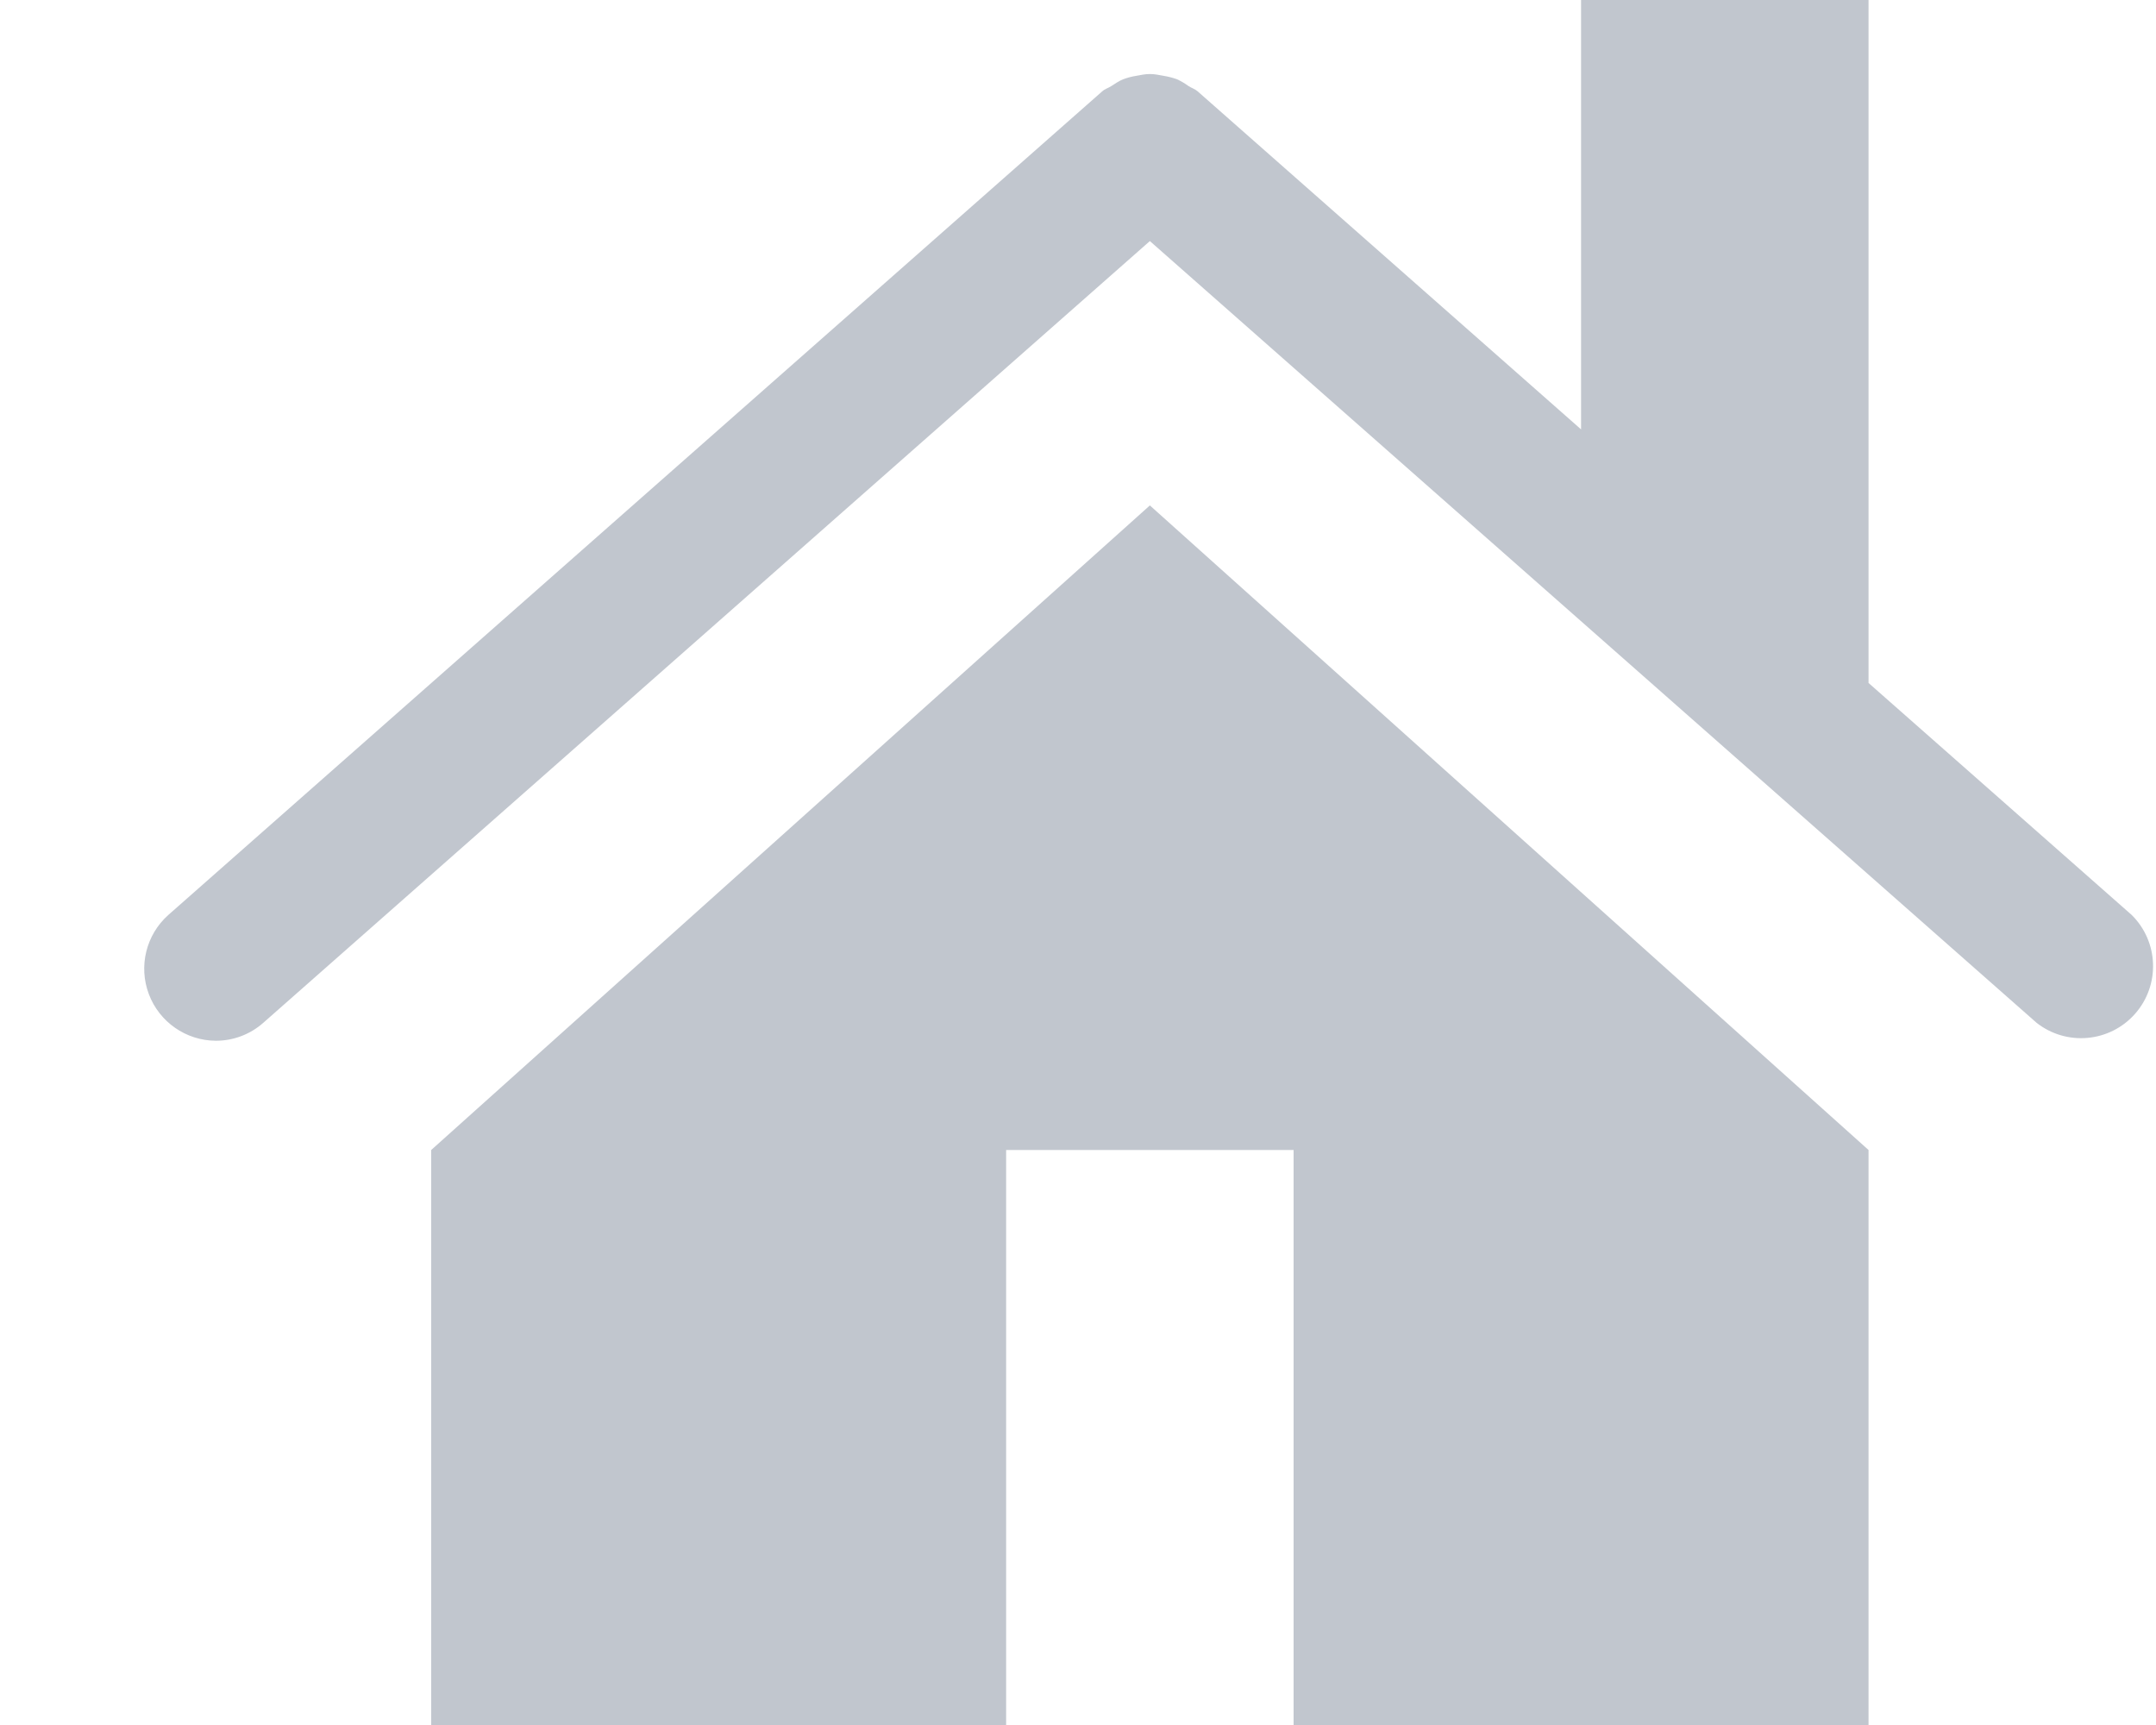
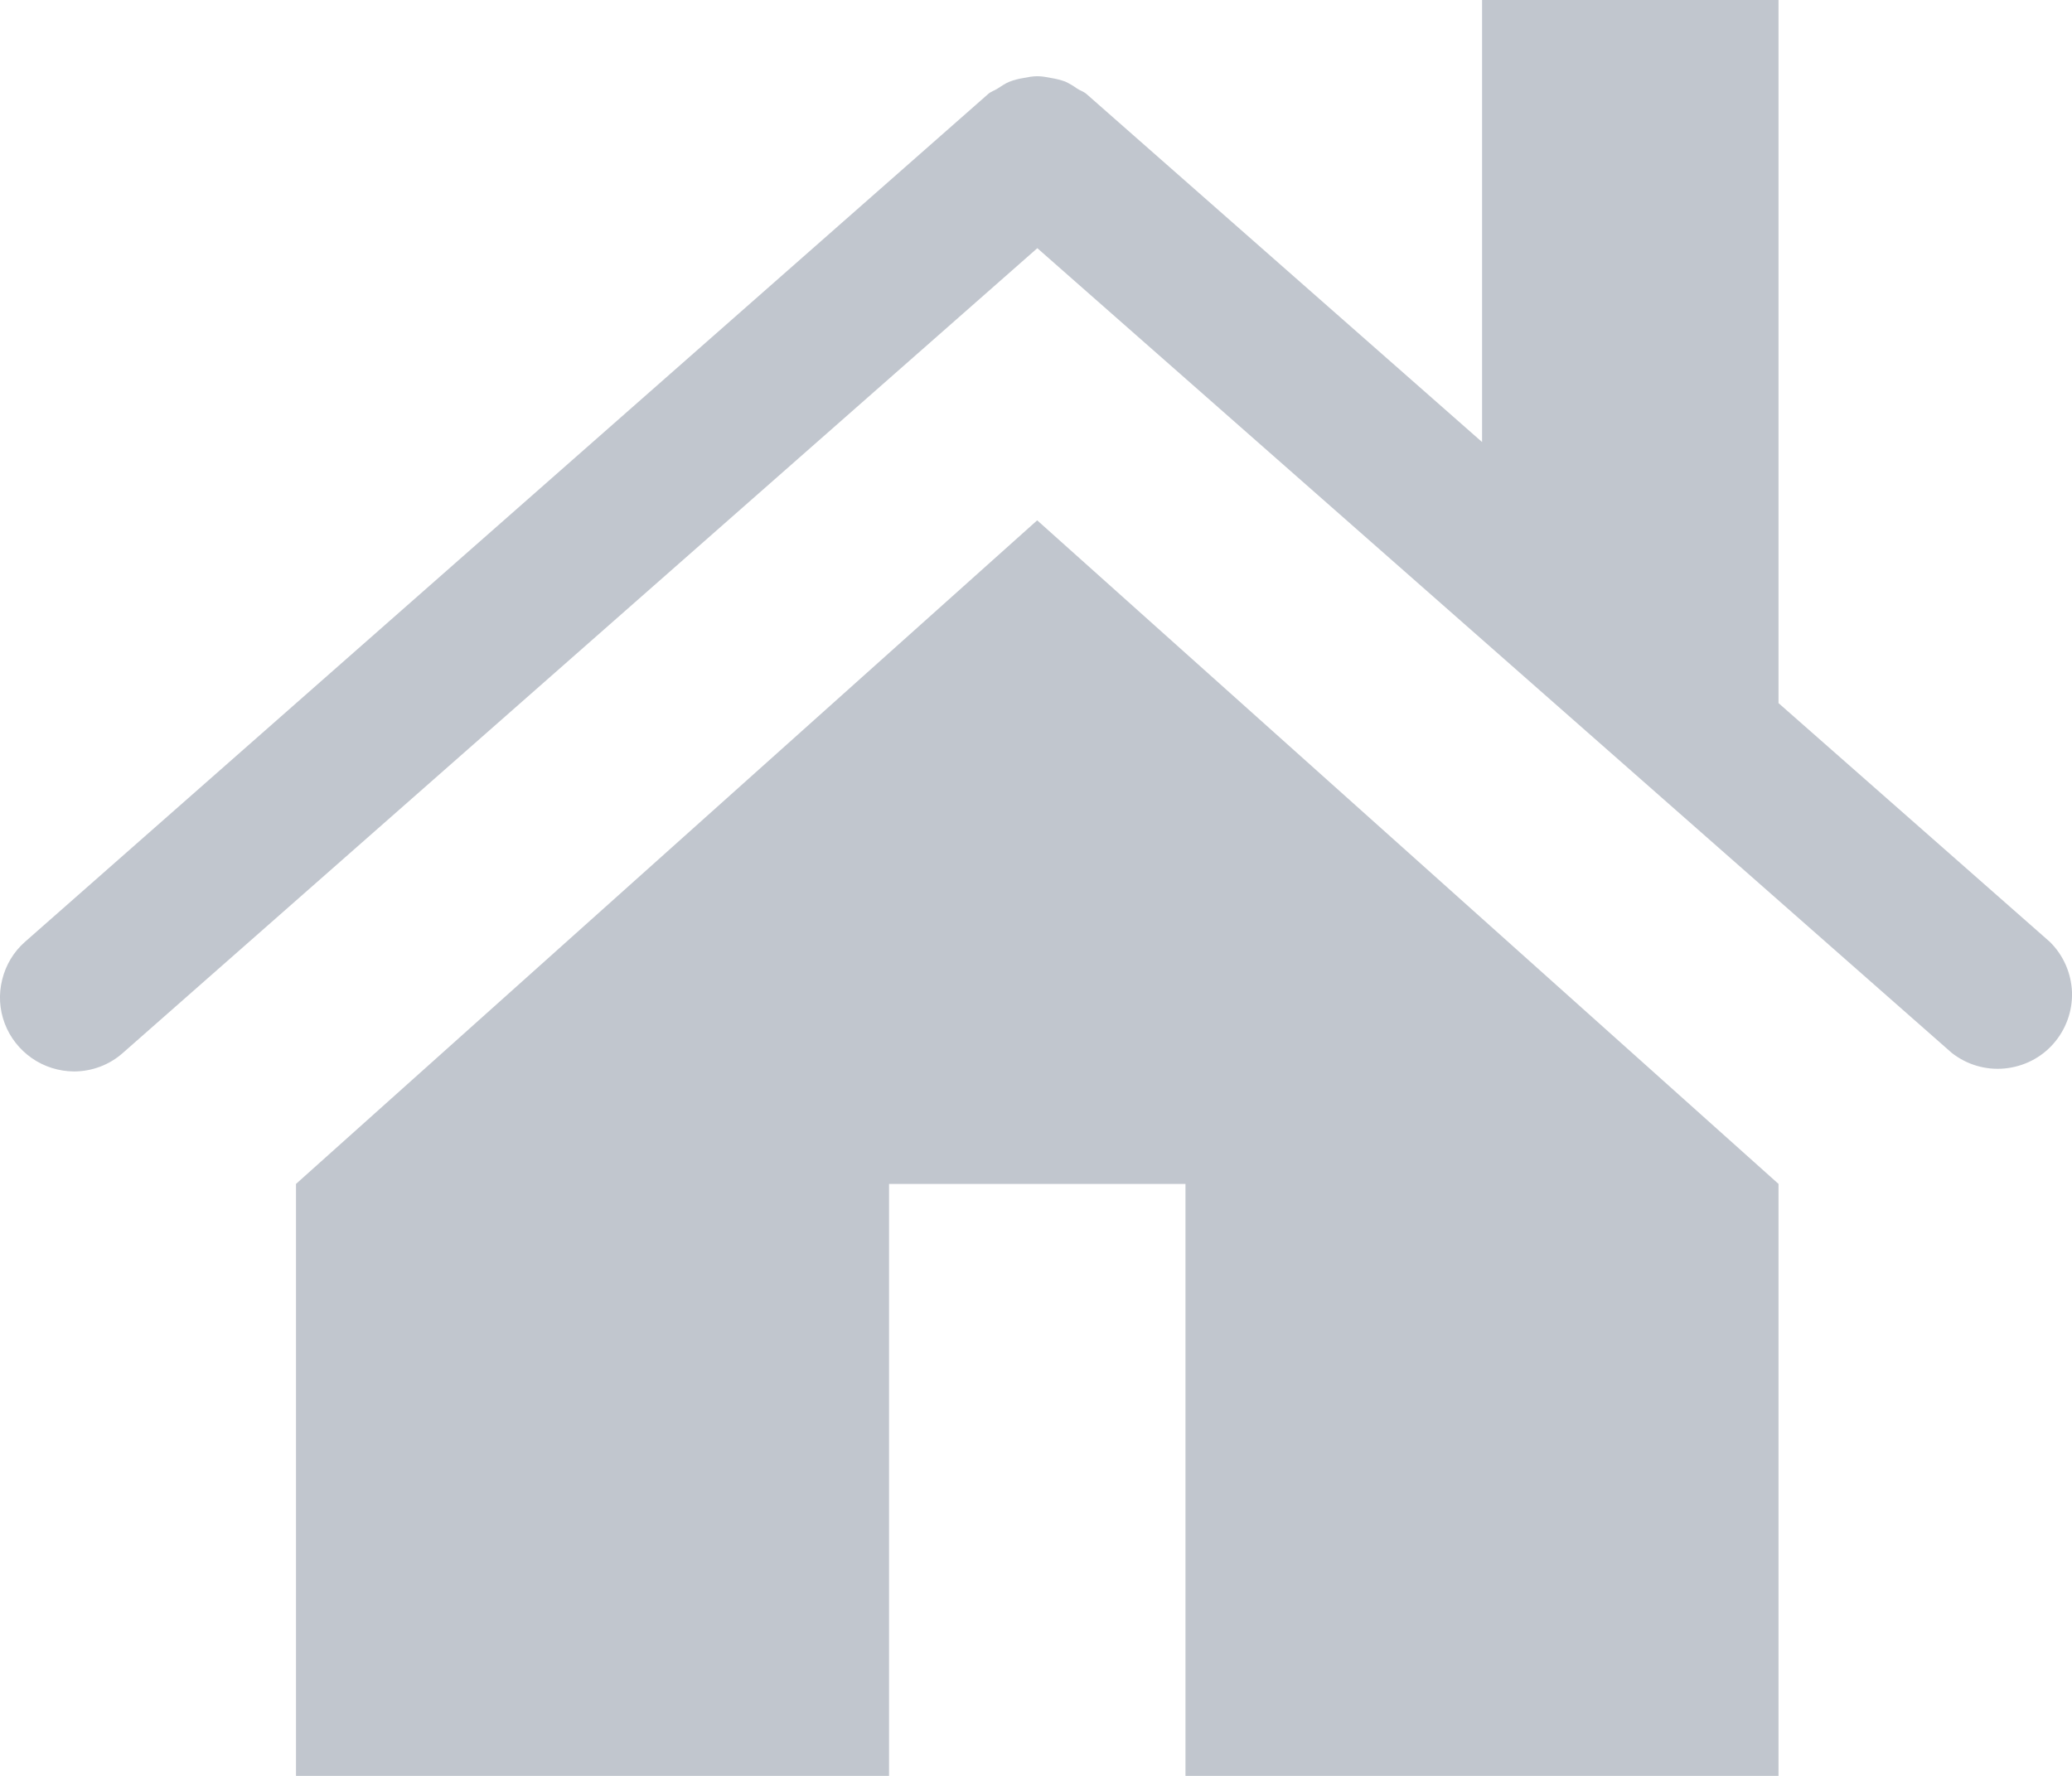
- <svg xmlns="http://www.w3.org/2000/svg" width="15" height="12" viewBox="0 0 15 12">
-   <g fill="#C1C6CE">
-     <path d="M3 8v4h4V8h2v4h4V8L8 3.516z" />
-     <path d="M14.831 6.365L13 4.751V0h-2v2.987L8.332.635c-.02-.017-.043-.023-.064-.037a.465.465 0 0 0-.08-.047.551.551 0 0 0-.095-.024C8.062.521 8.032.515 8 .515c-.031 0-.061.006-.092.012a.46.46 0 0 0-.095.025c-.028.011-.053.029-.08.046-.021.014-.045.02-.064.037l-6.498 5.73a.501.501 0 0 0 .33.875.497.497 0 0 0 .331-.125L8 1.677l6.169 5.438a.501.501 0 0 0 .662-.75z" />
-   </g>
+ <svg xmlns="http://www.w3.org/2000/svg" width="14" height="12" viewBox="0 0 14 12" fill="none">
+   <path d="M2 8V12H6.007V8H8.01V12H12.017V8L7.008 3.516L2 8Z" fill="#C1C6CE" />
+   <path d="M13.851 6.365L12.017 4.751V0H10.014V2.987L7.341 0.635C7.321 0.618 7.298 0.612 7.277 0.598C7.252 0.58 7.225 0.564 7.197 0.551C7.166 0.54 7.134 0.532 7.102 0.527C7.071 0.521 7.041 0.515 7.009 0.515C6.977 0.515 6.947 0.521 6.916 0.527C6.884 0.532 6.852 0.54 6.821 0.552C6.793 0.563 6.768 0.581 6.741 0.598C6.72 0.612 6.696 0.618 6.677 0.635L0.168 6.365C0.092 6.432 0.039 6.521 0.015 6.619C-0.01 6.718 -0.004 6.821 0.032 6.916C0.068 7.011 0.132 7.092 0.215 7.15C0.298 7.208 0.397 7.239 0.499 7.24C0.621 7.24 0.739 7.196 0.83 7.115L7.009 1.677L13.188 7.115C13.289 7.194 13.416 7.232 13.544 7.22C13.671 7.208 13.79 7.149 13.874 7.053C13.959 6.957 14.004 6.832 14 6.704C13.995 6.576 13.942 6.455 13.851 6.365Z" fill="#C1C6CE" />
</svg>
